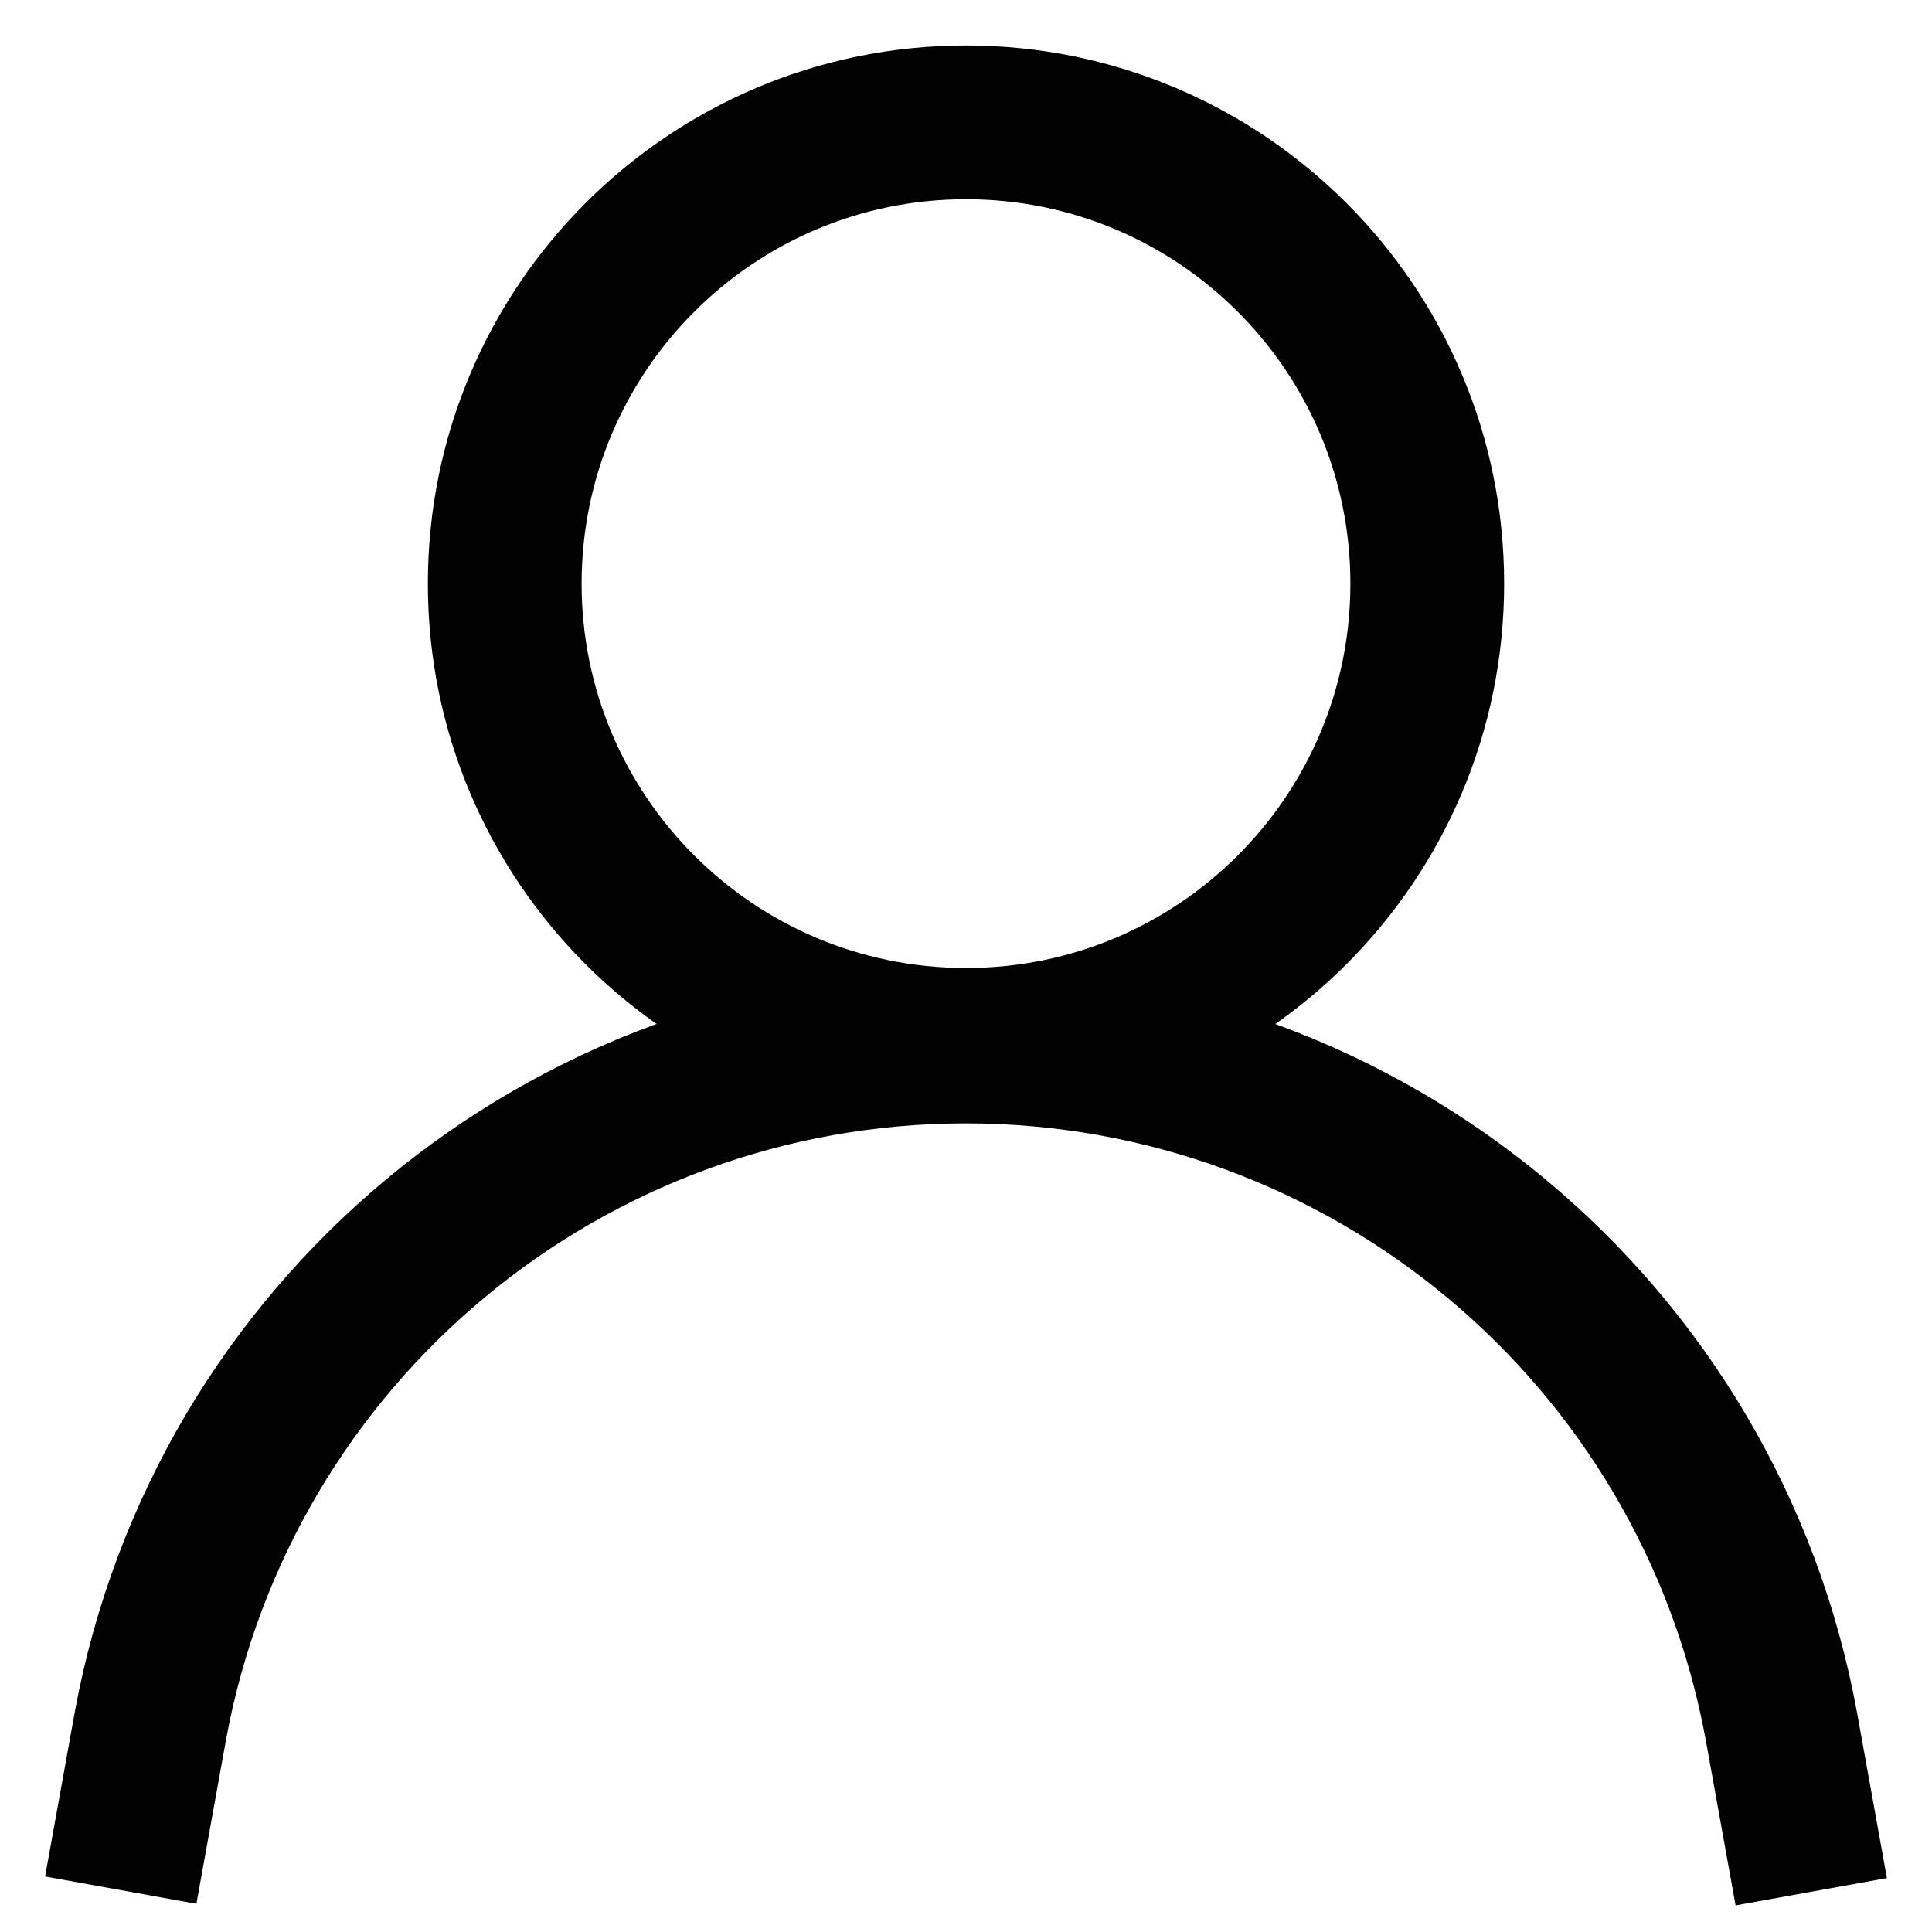
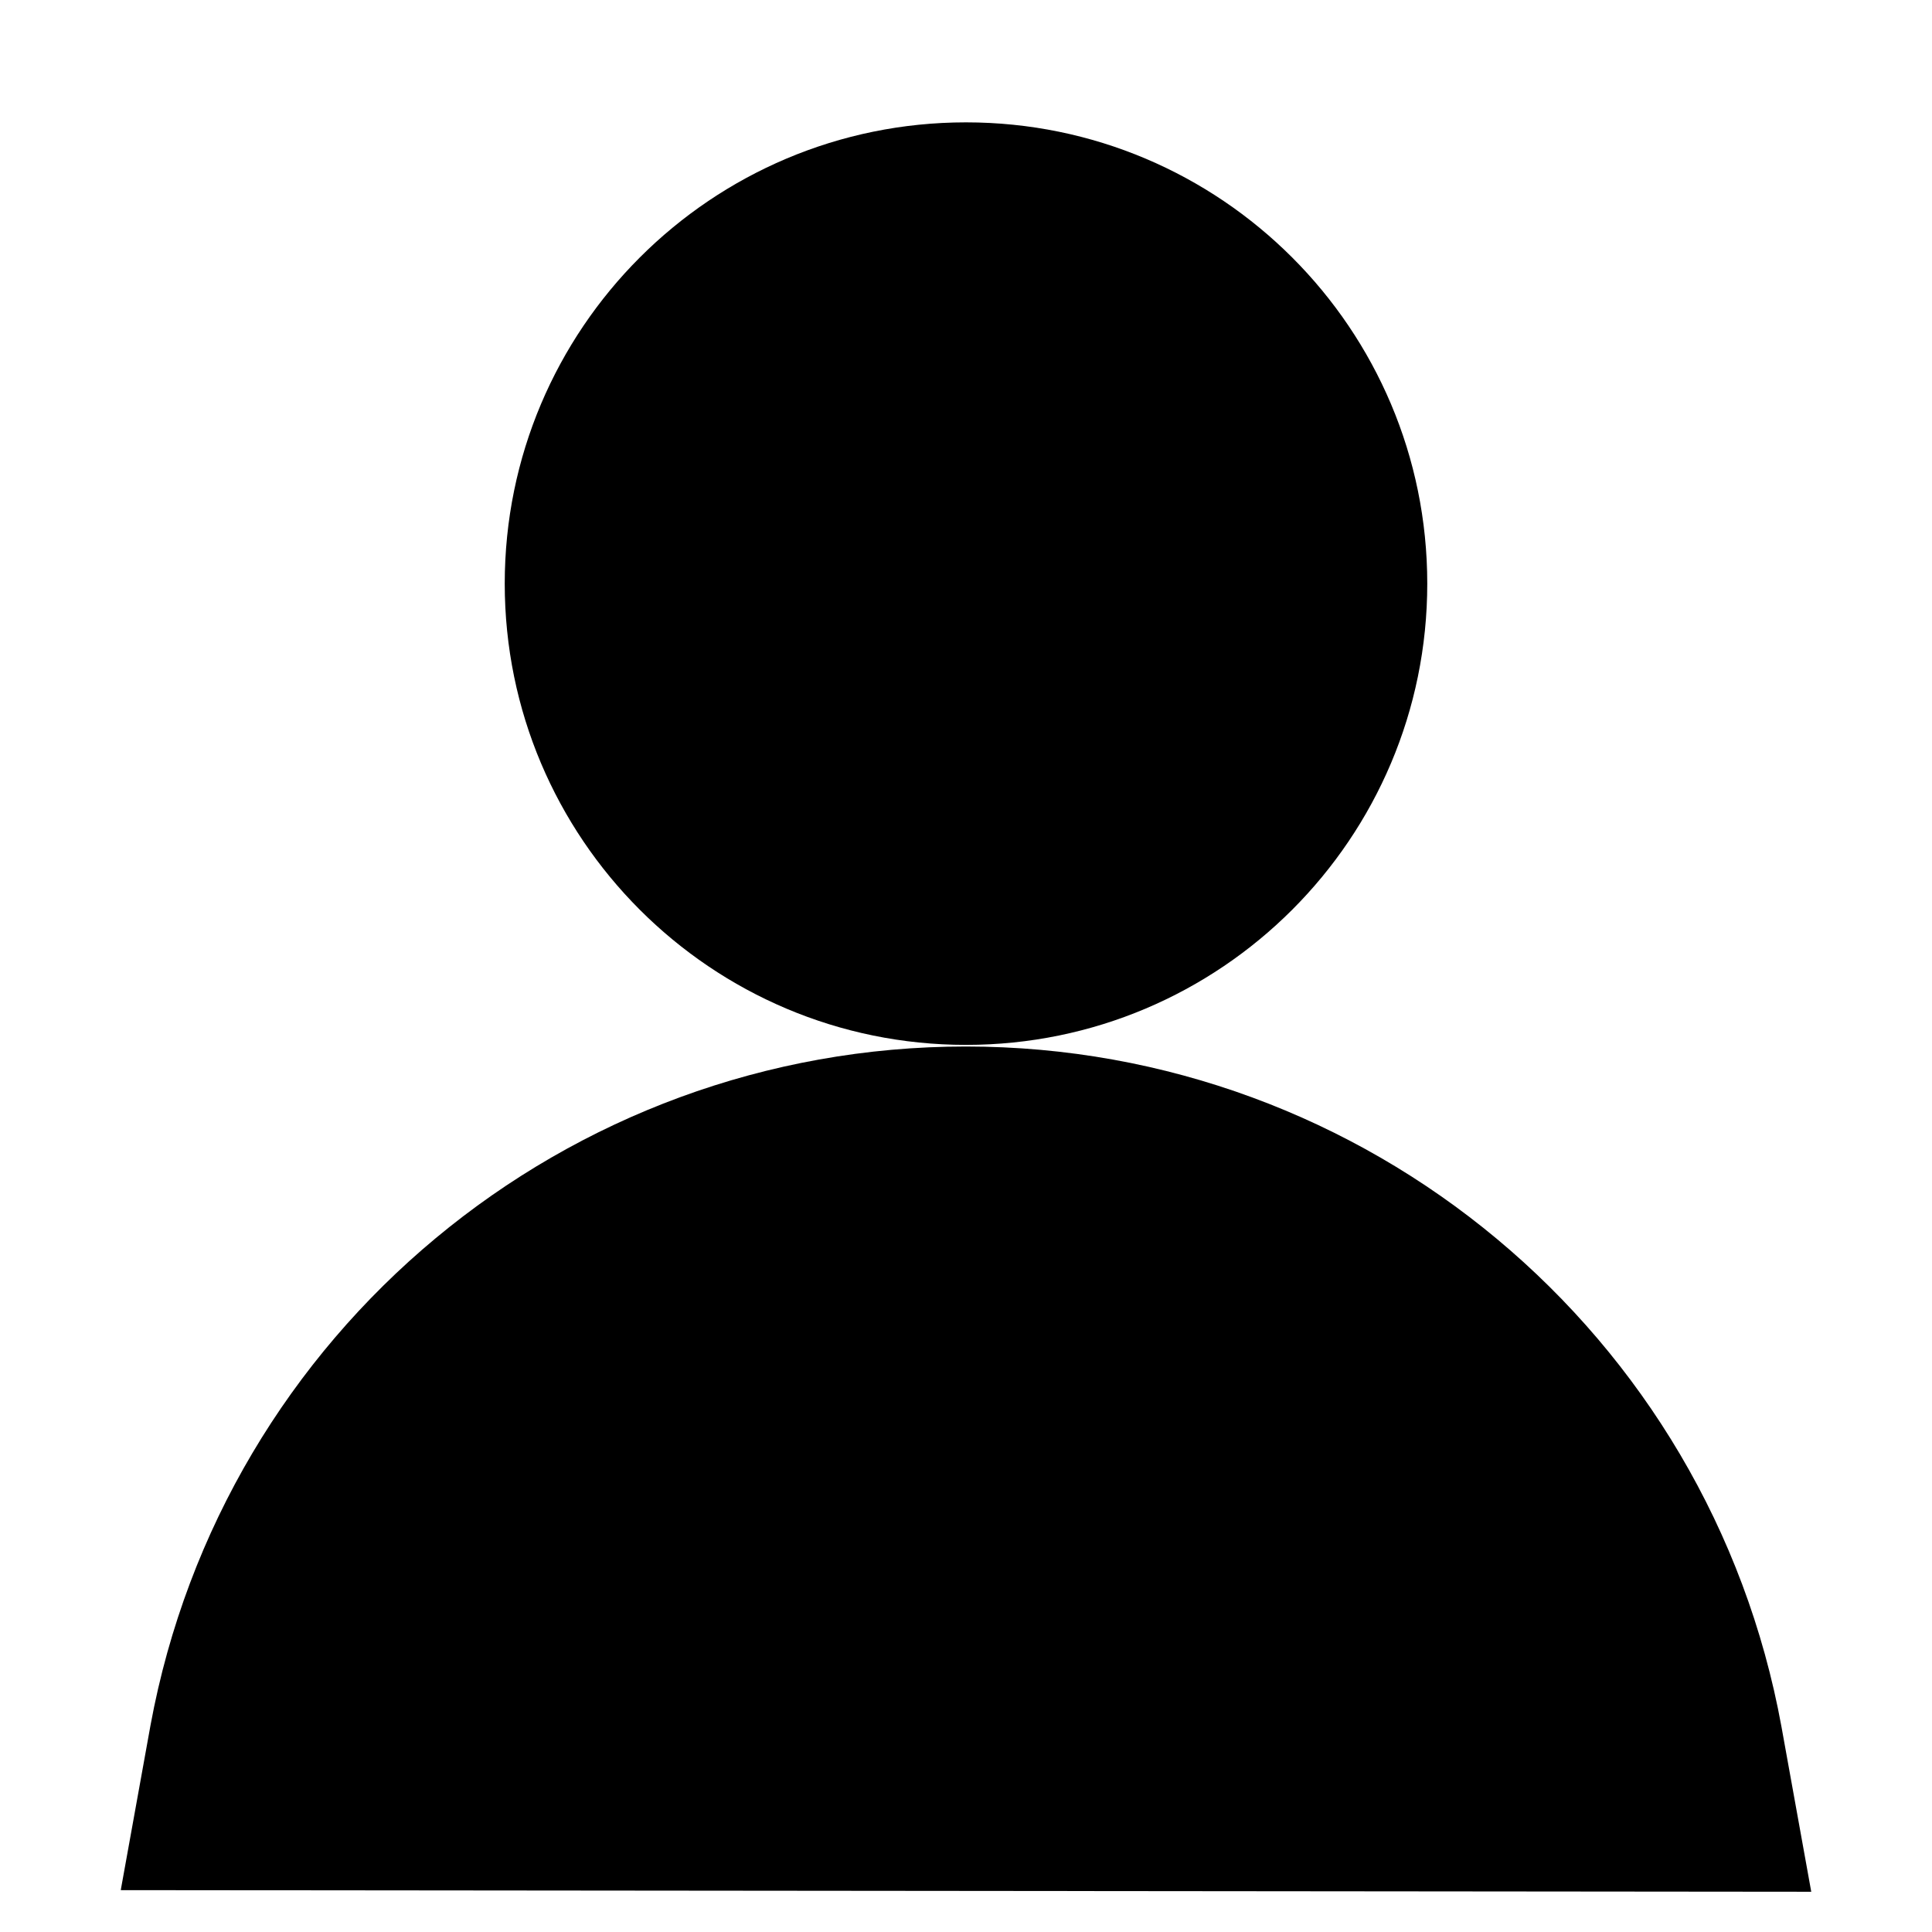
<svg xmlns="http://www.w3.org/2000/svg" width="800px" height="800px" viewBox="0 0 24 24" id="Layer_1" data-name="Layer 1">
-   <defs>
-     <style>.cls-1{fill:none;stroke:#020202;stroke-miterlimit:10;stroke-width:1.91px;}</style>
-   </defs>
-   <circle class="cls-1" cx="12" cy="7.25" r="5.73" />
-   <path class="cls-1" d="M1.5,23.48l.37-2.05A10.3,10.3,0,0,1,12,13h0a10.3,10.3,0,0,1,10.13,8.45l.37,2.05" />
+   <circle cx="12" cy="7.25" r="5.73" />
+   <path d="M1.5,23.48l.37-2.05A10.3,10.3,0,0,1,12,13h0a10.3,10.3,0,0,1,10.13,8.45l.37,2.05" />
</svg>
